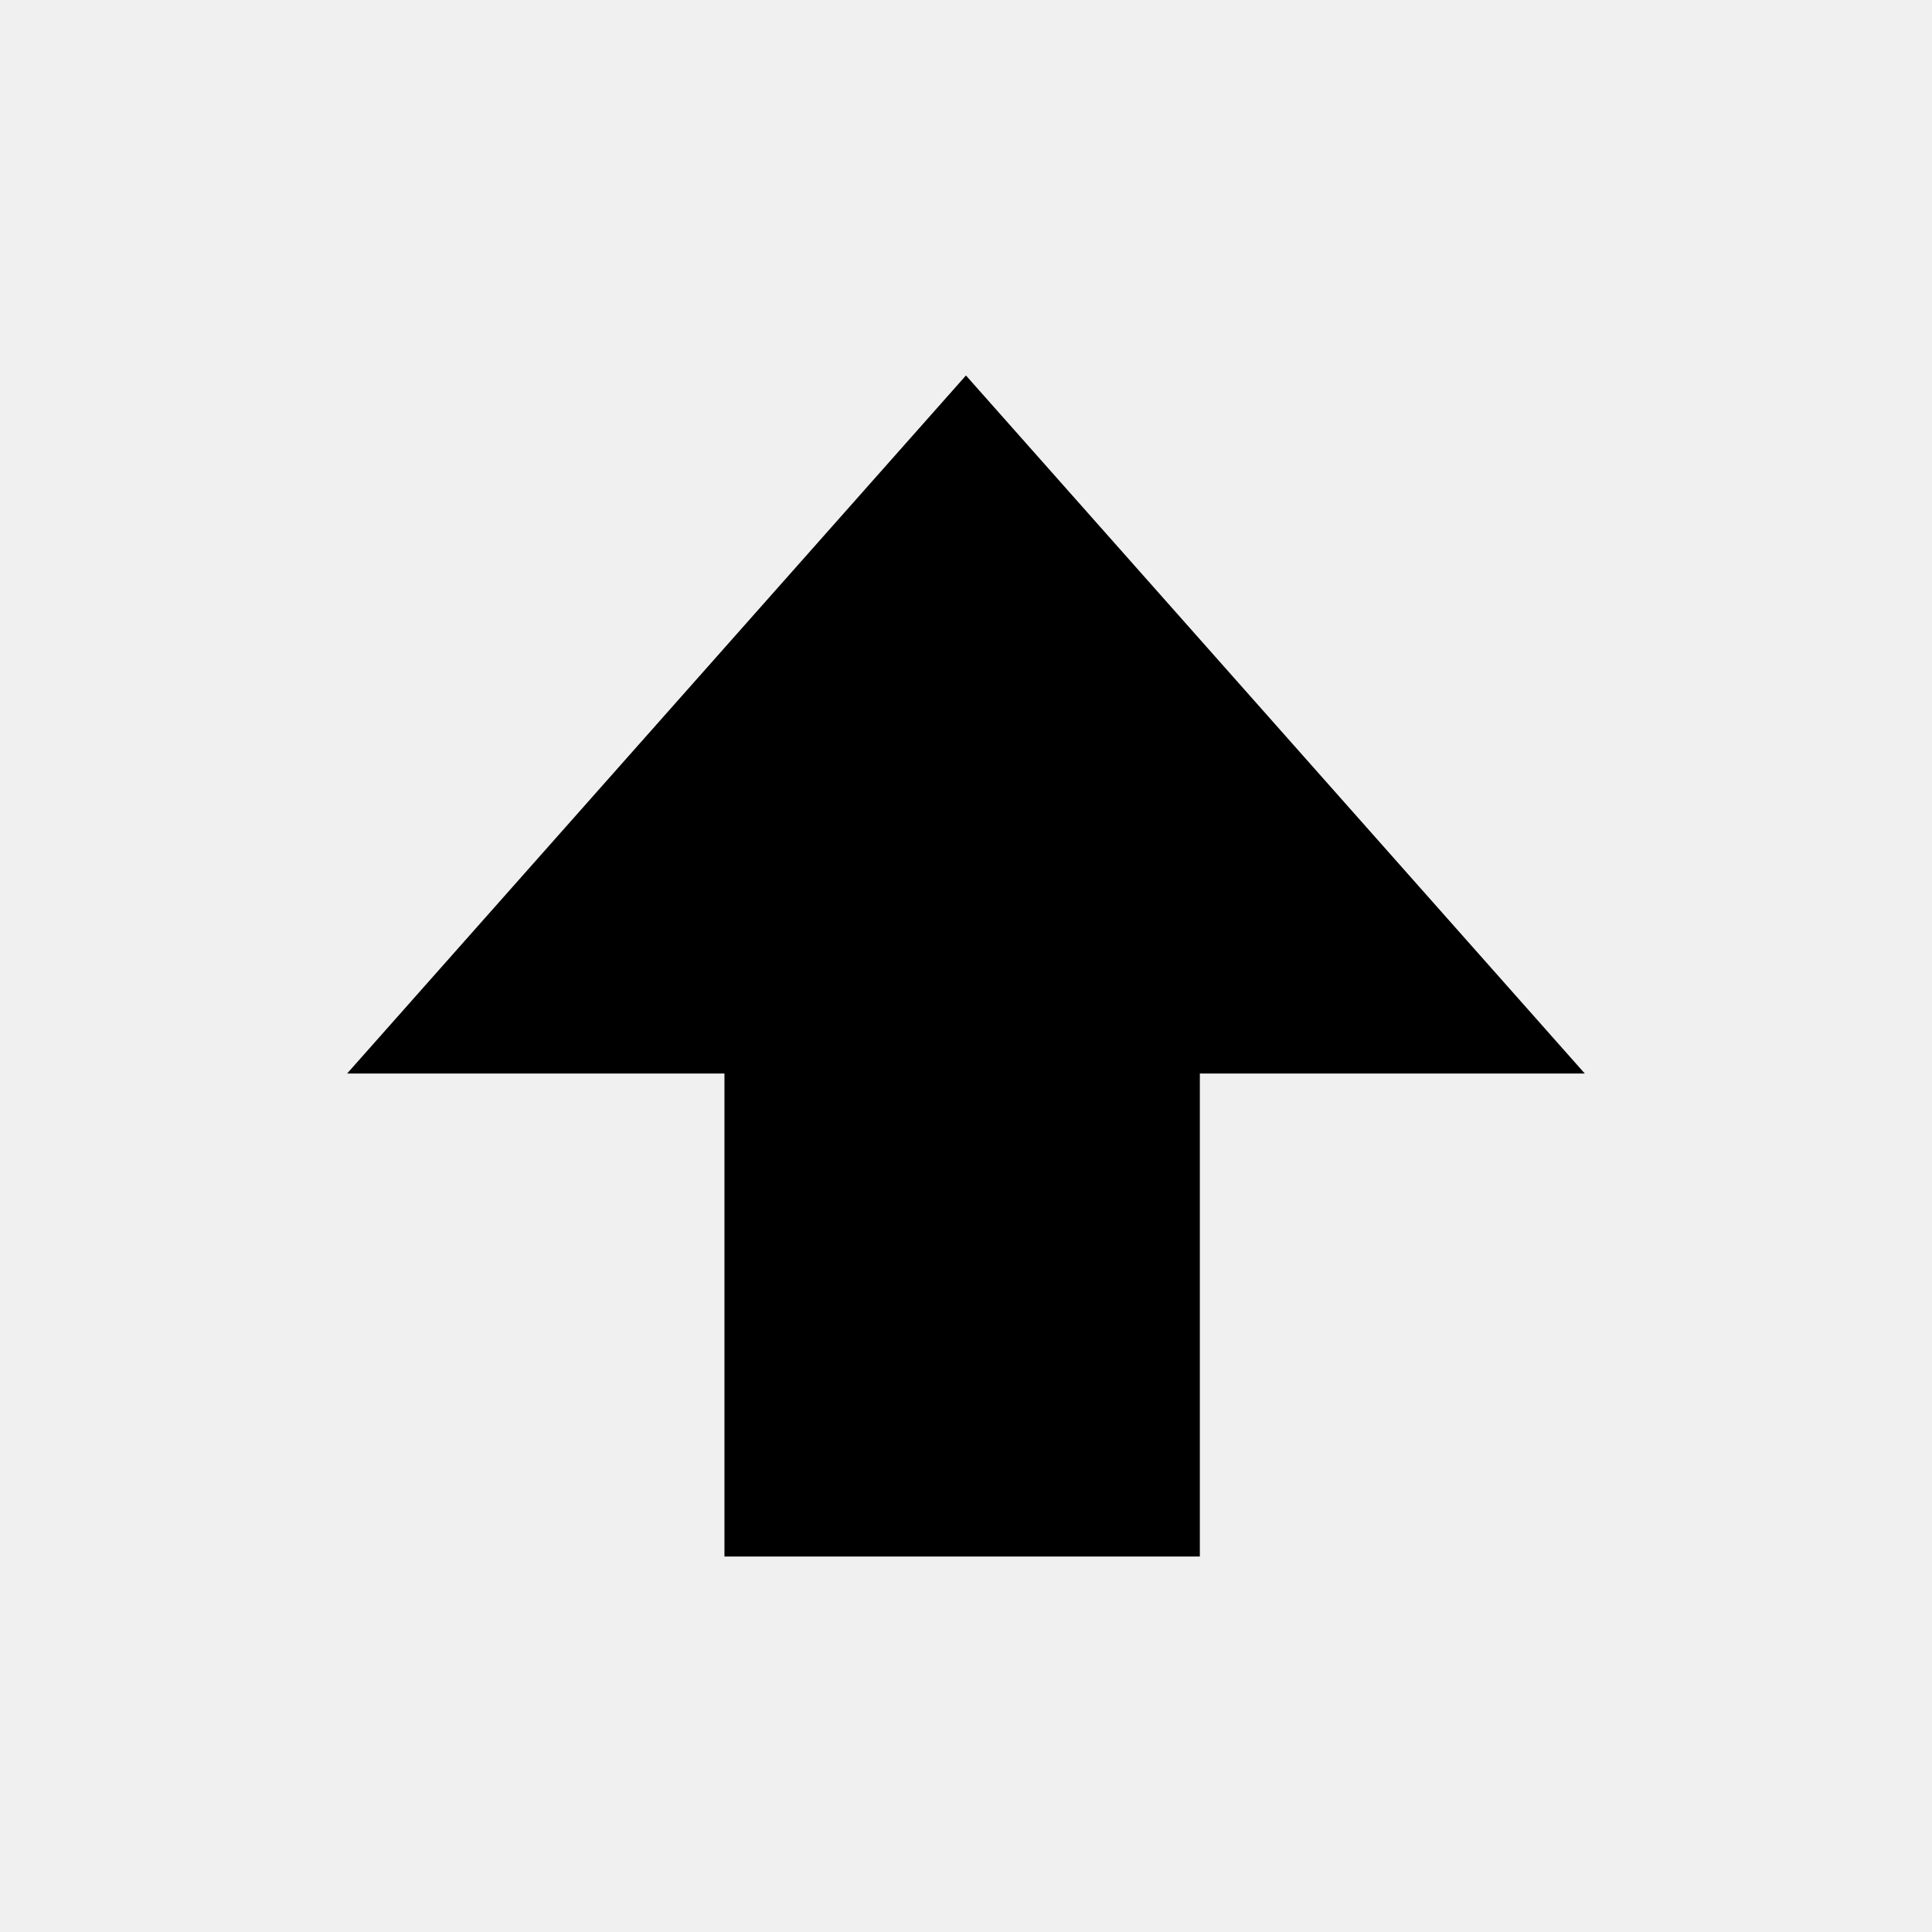
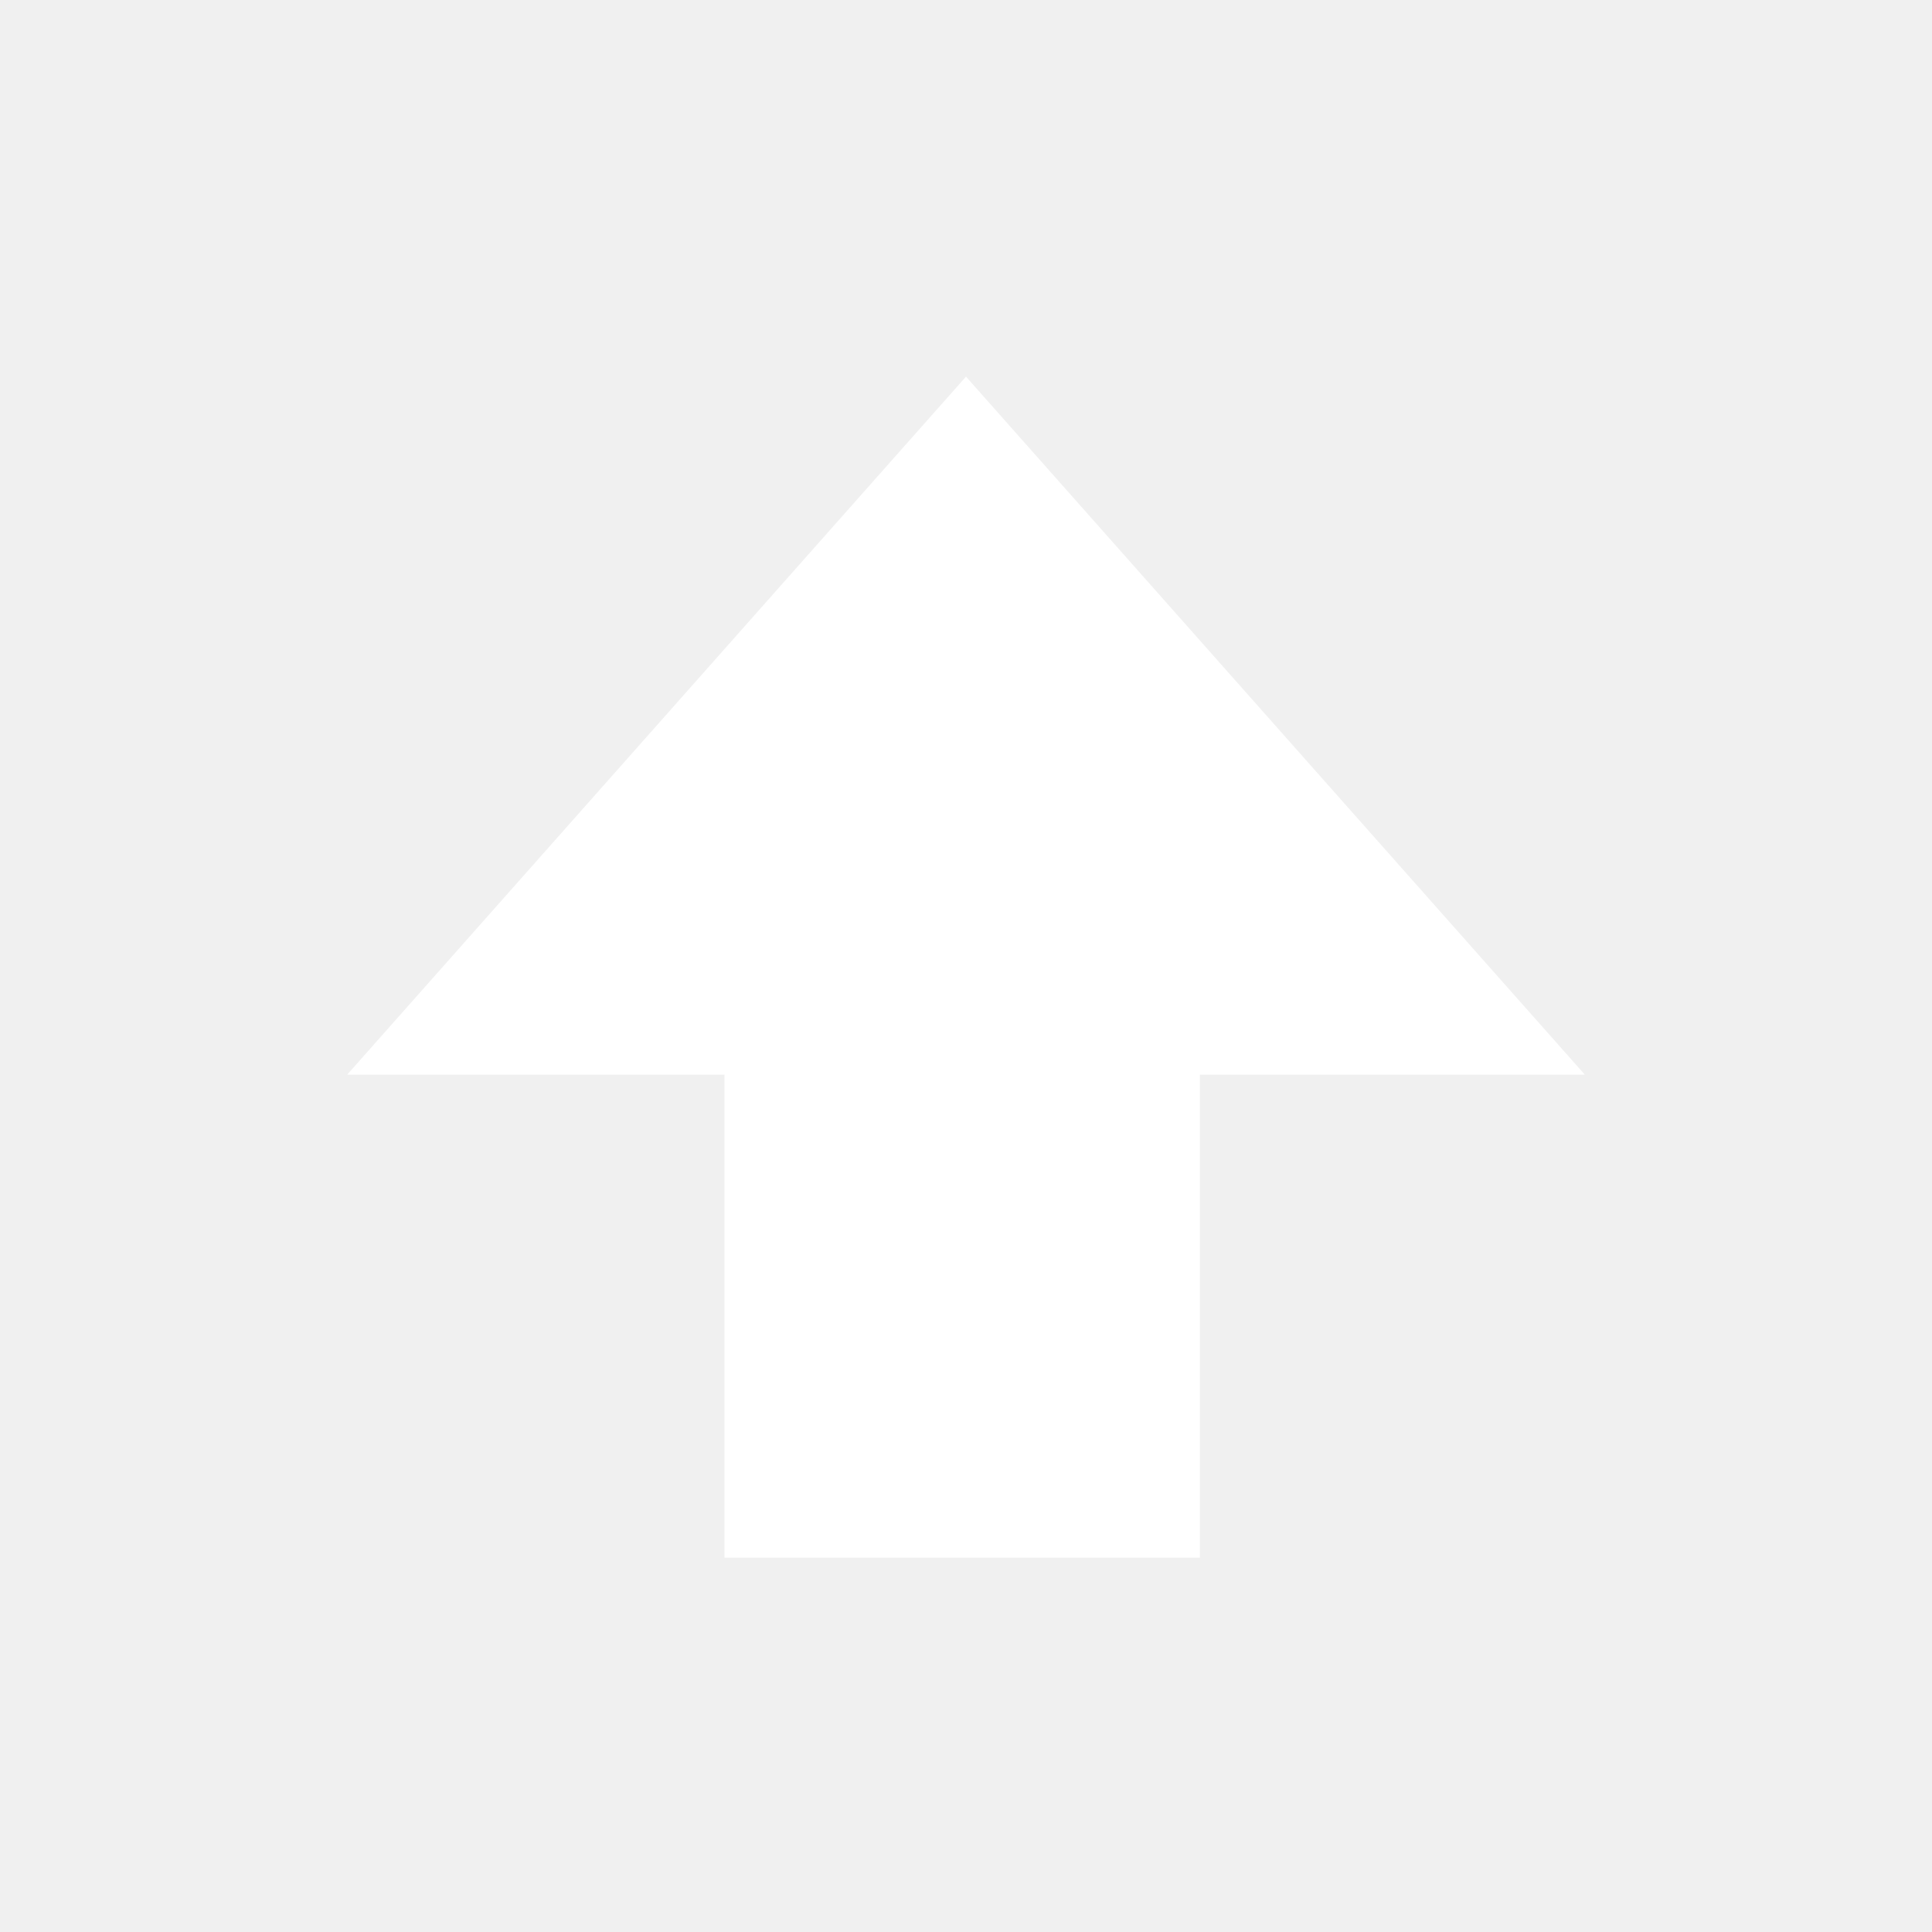
<svg xmlns="http://www.w3.org/2000/svg" width="32" height="32" version="1.1" viewBox="0 0 32 32">
-   <g transform="matrix(2,0,0,2,-282.0008,-1614.219)">
-     <path d="m 147,820 v -4 h -3.125 l 5.125,-5.781 5.125,5.781 h -3.188 v 4 z" />
+   <g transform="matrix(2 0 0 2 -282 -1614.2)" fill="#fff">
+     <path d="m147 820v-4h-3.125l5.125-5.781 5.125 5.781h-3.188v4z" fill="#fff" />
  </g>
</svg>
